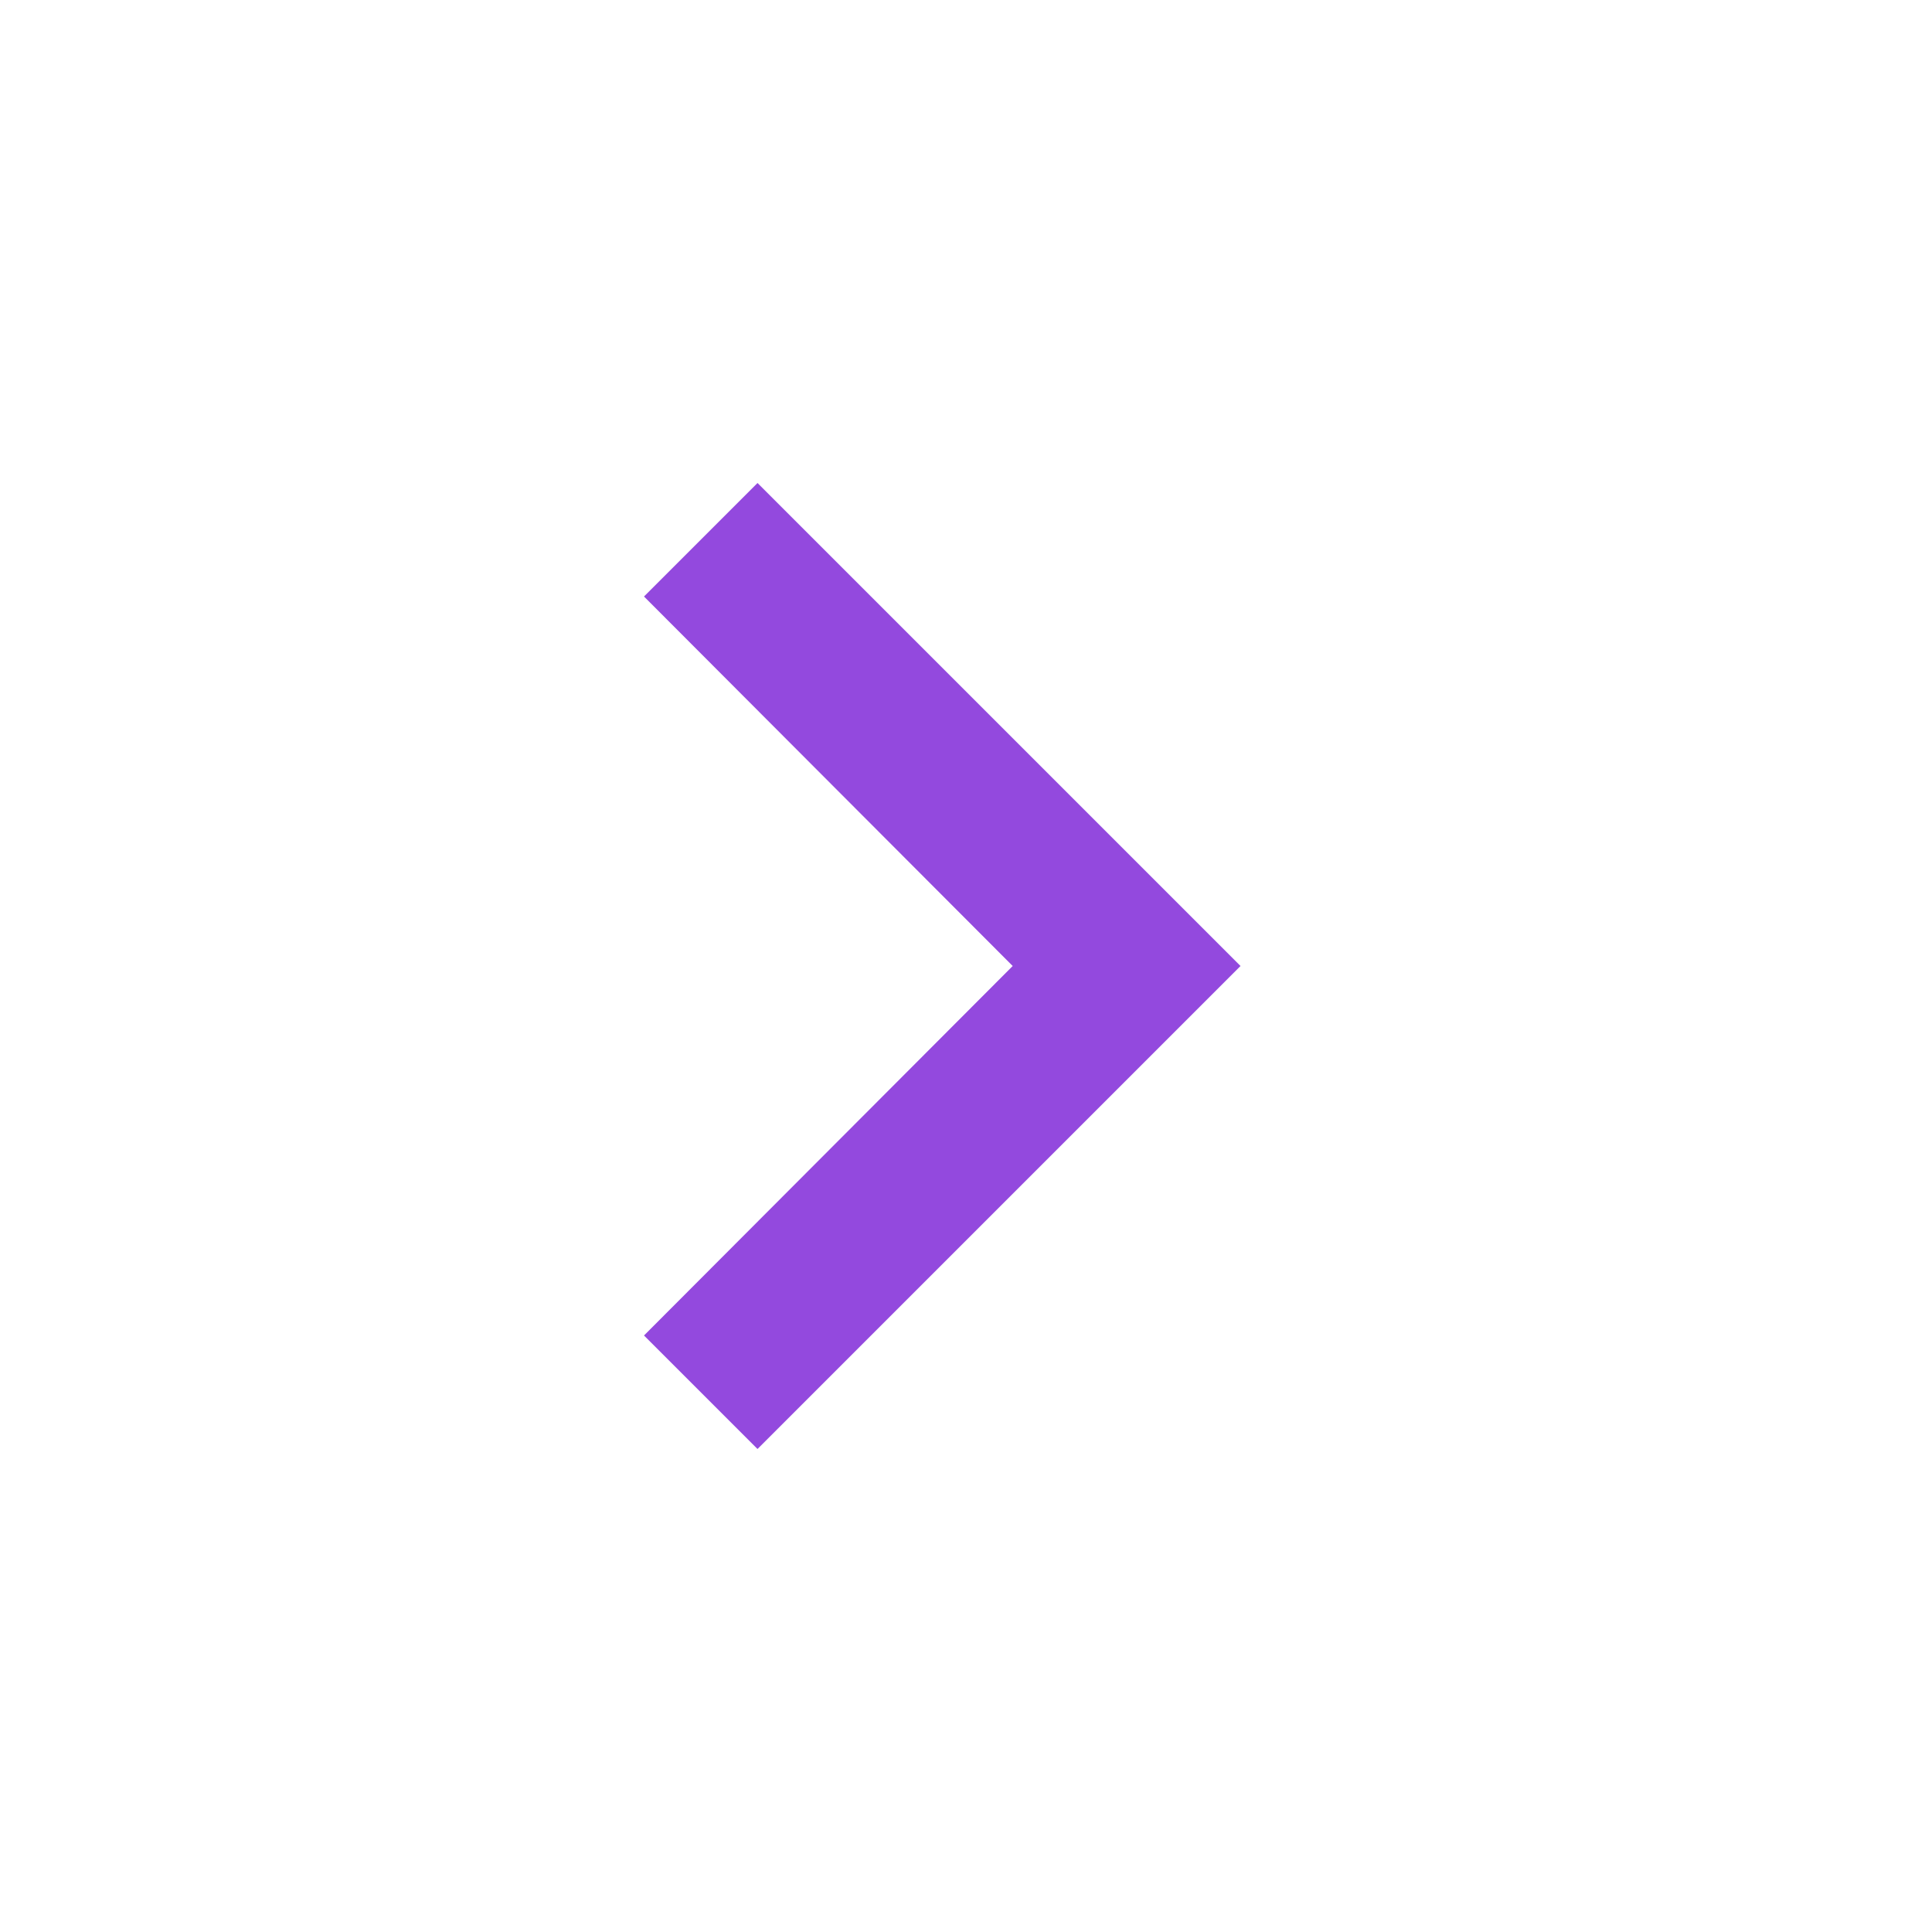
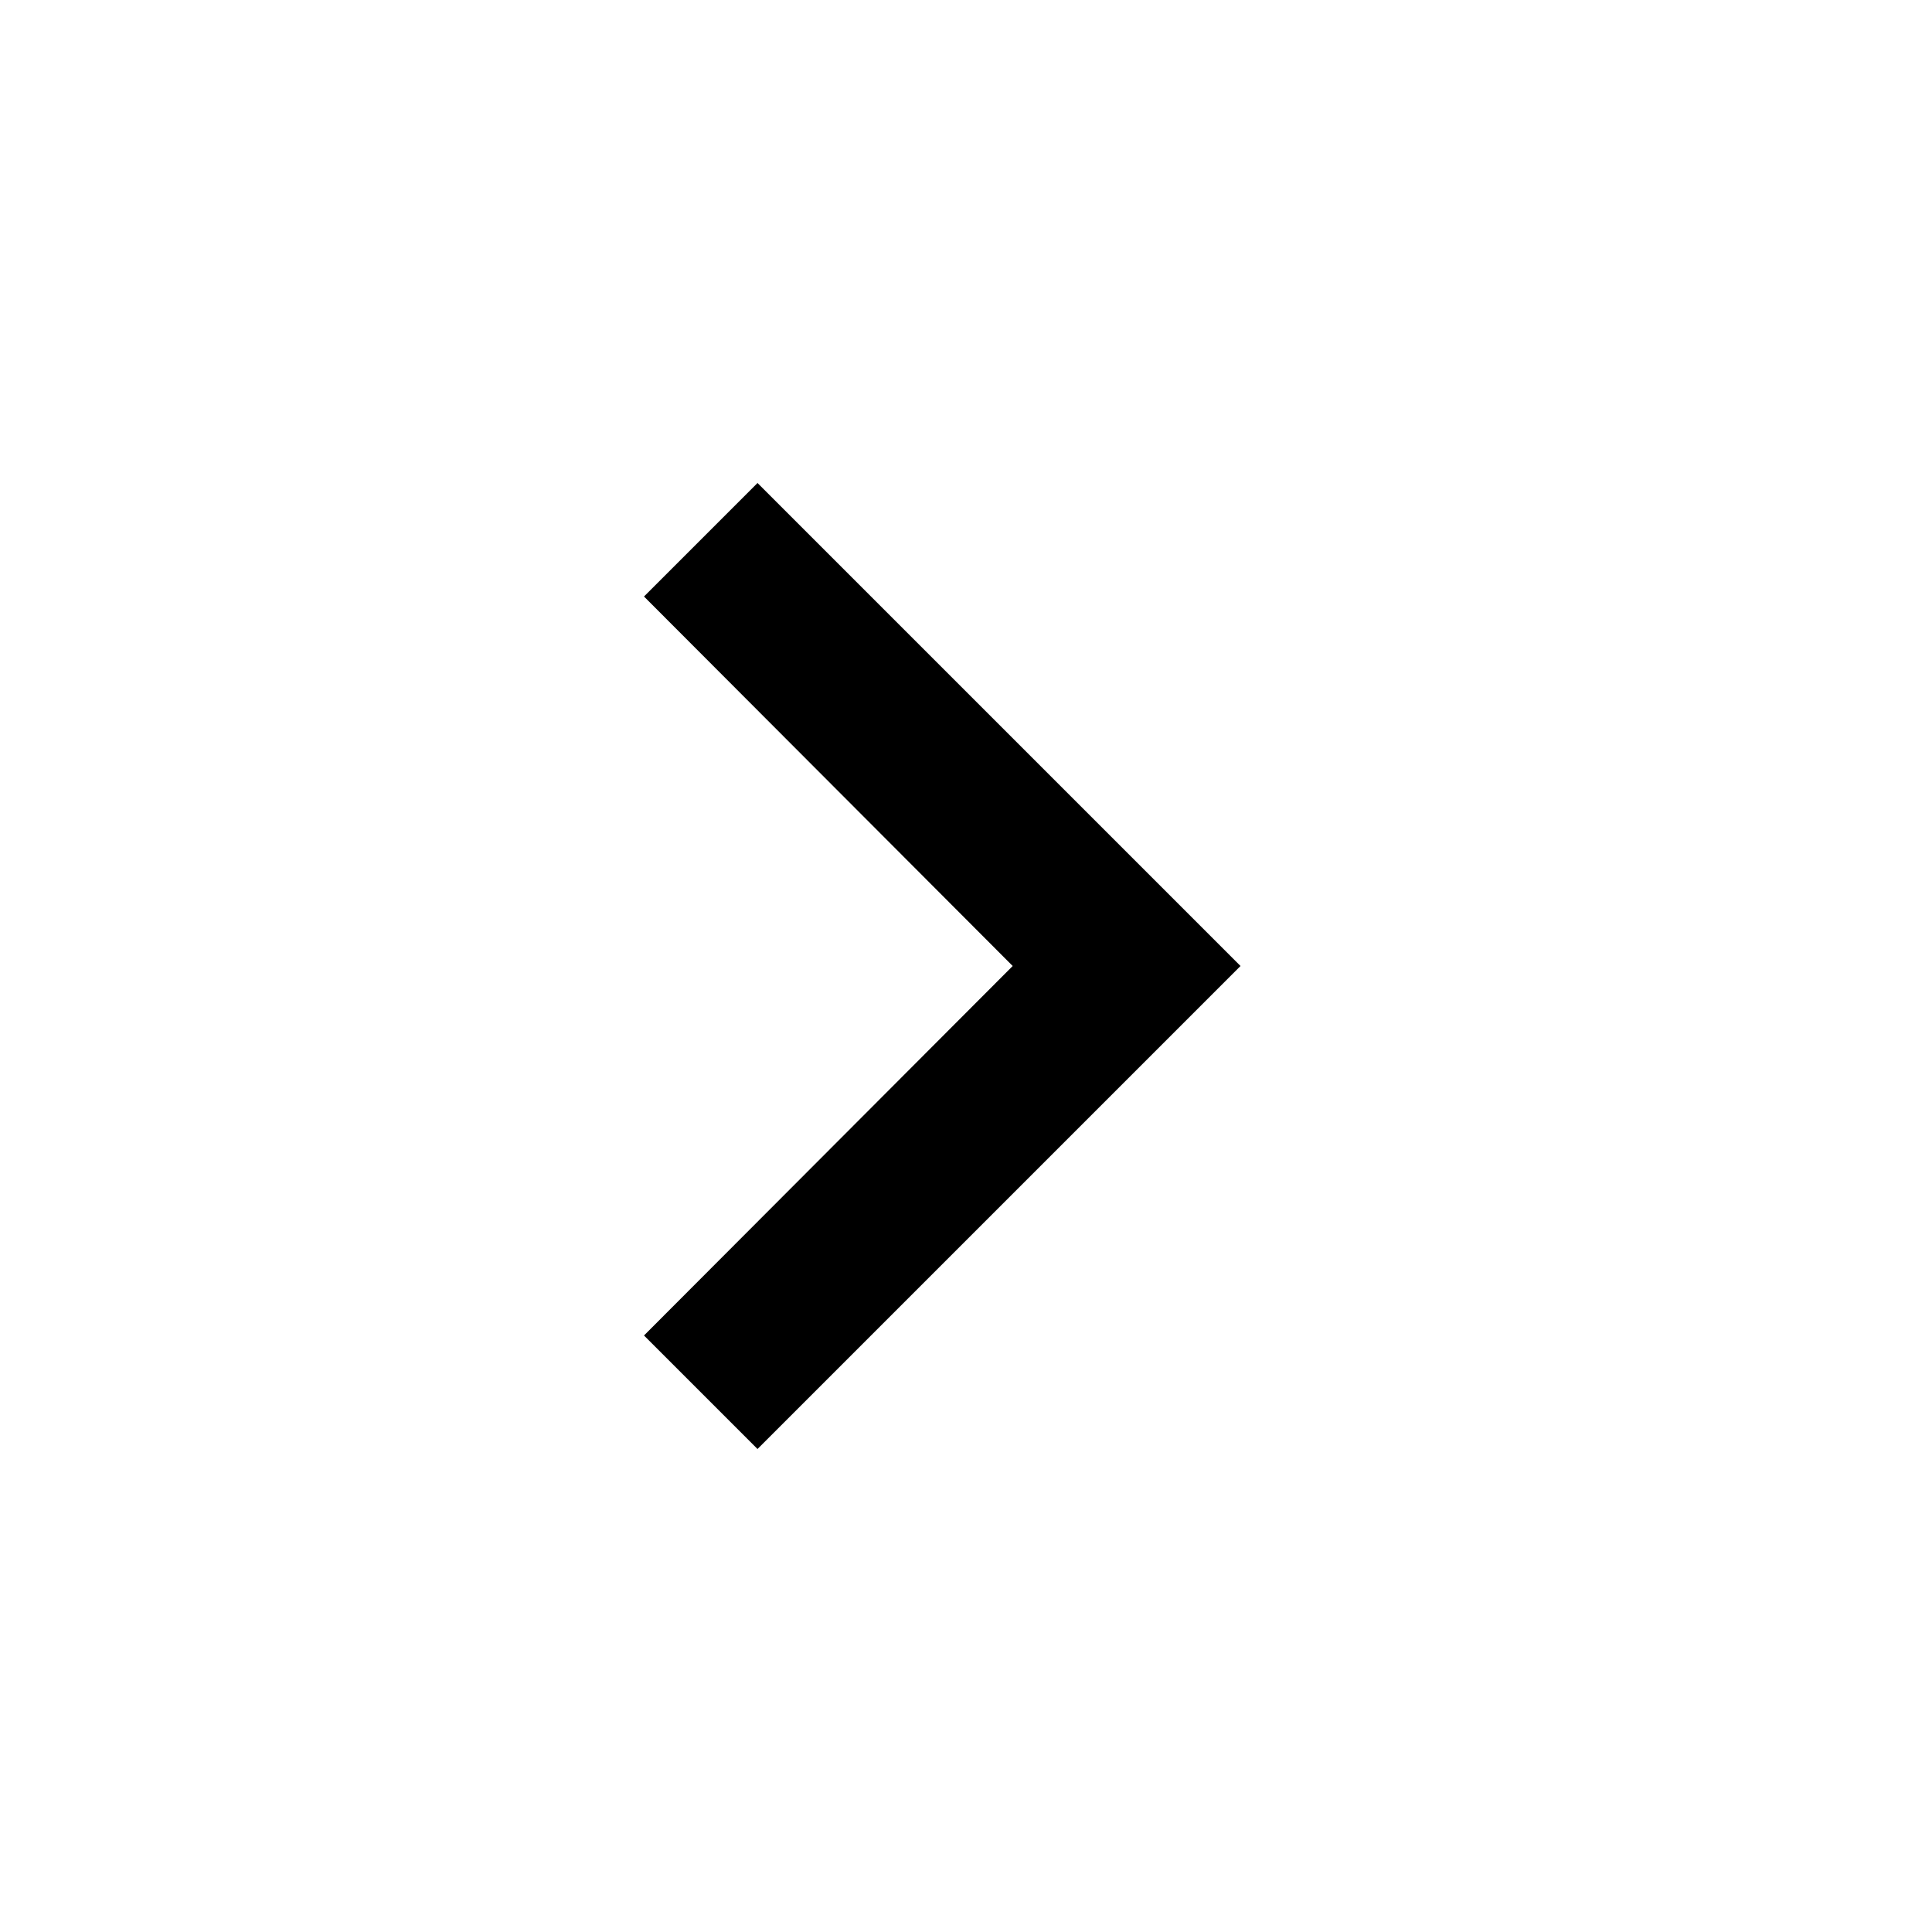
<svg xmlns="http://www.w3.org/2000/svg" id="Icon_nav_forward" width="24" height="24" viewBox="0 0 24 24">
  <path id="Path_873" data-name="Path 873" d="M0,0H24V24H0Z" fill="none" />
-   <path id="Path_874" data-name="Path 874" d="M8,7.41,9.41,6l6,6-6,6L8,16.59,12.58,12Z" fill="#9349de" />
+   <path id="Path_874" data-name="Path 874" d="M8,7.41,9.41,6l6,6-6,6L8,16.59,12.58,12Z" />
</svg>
